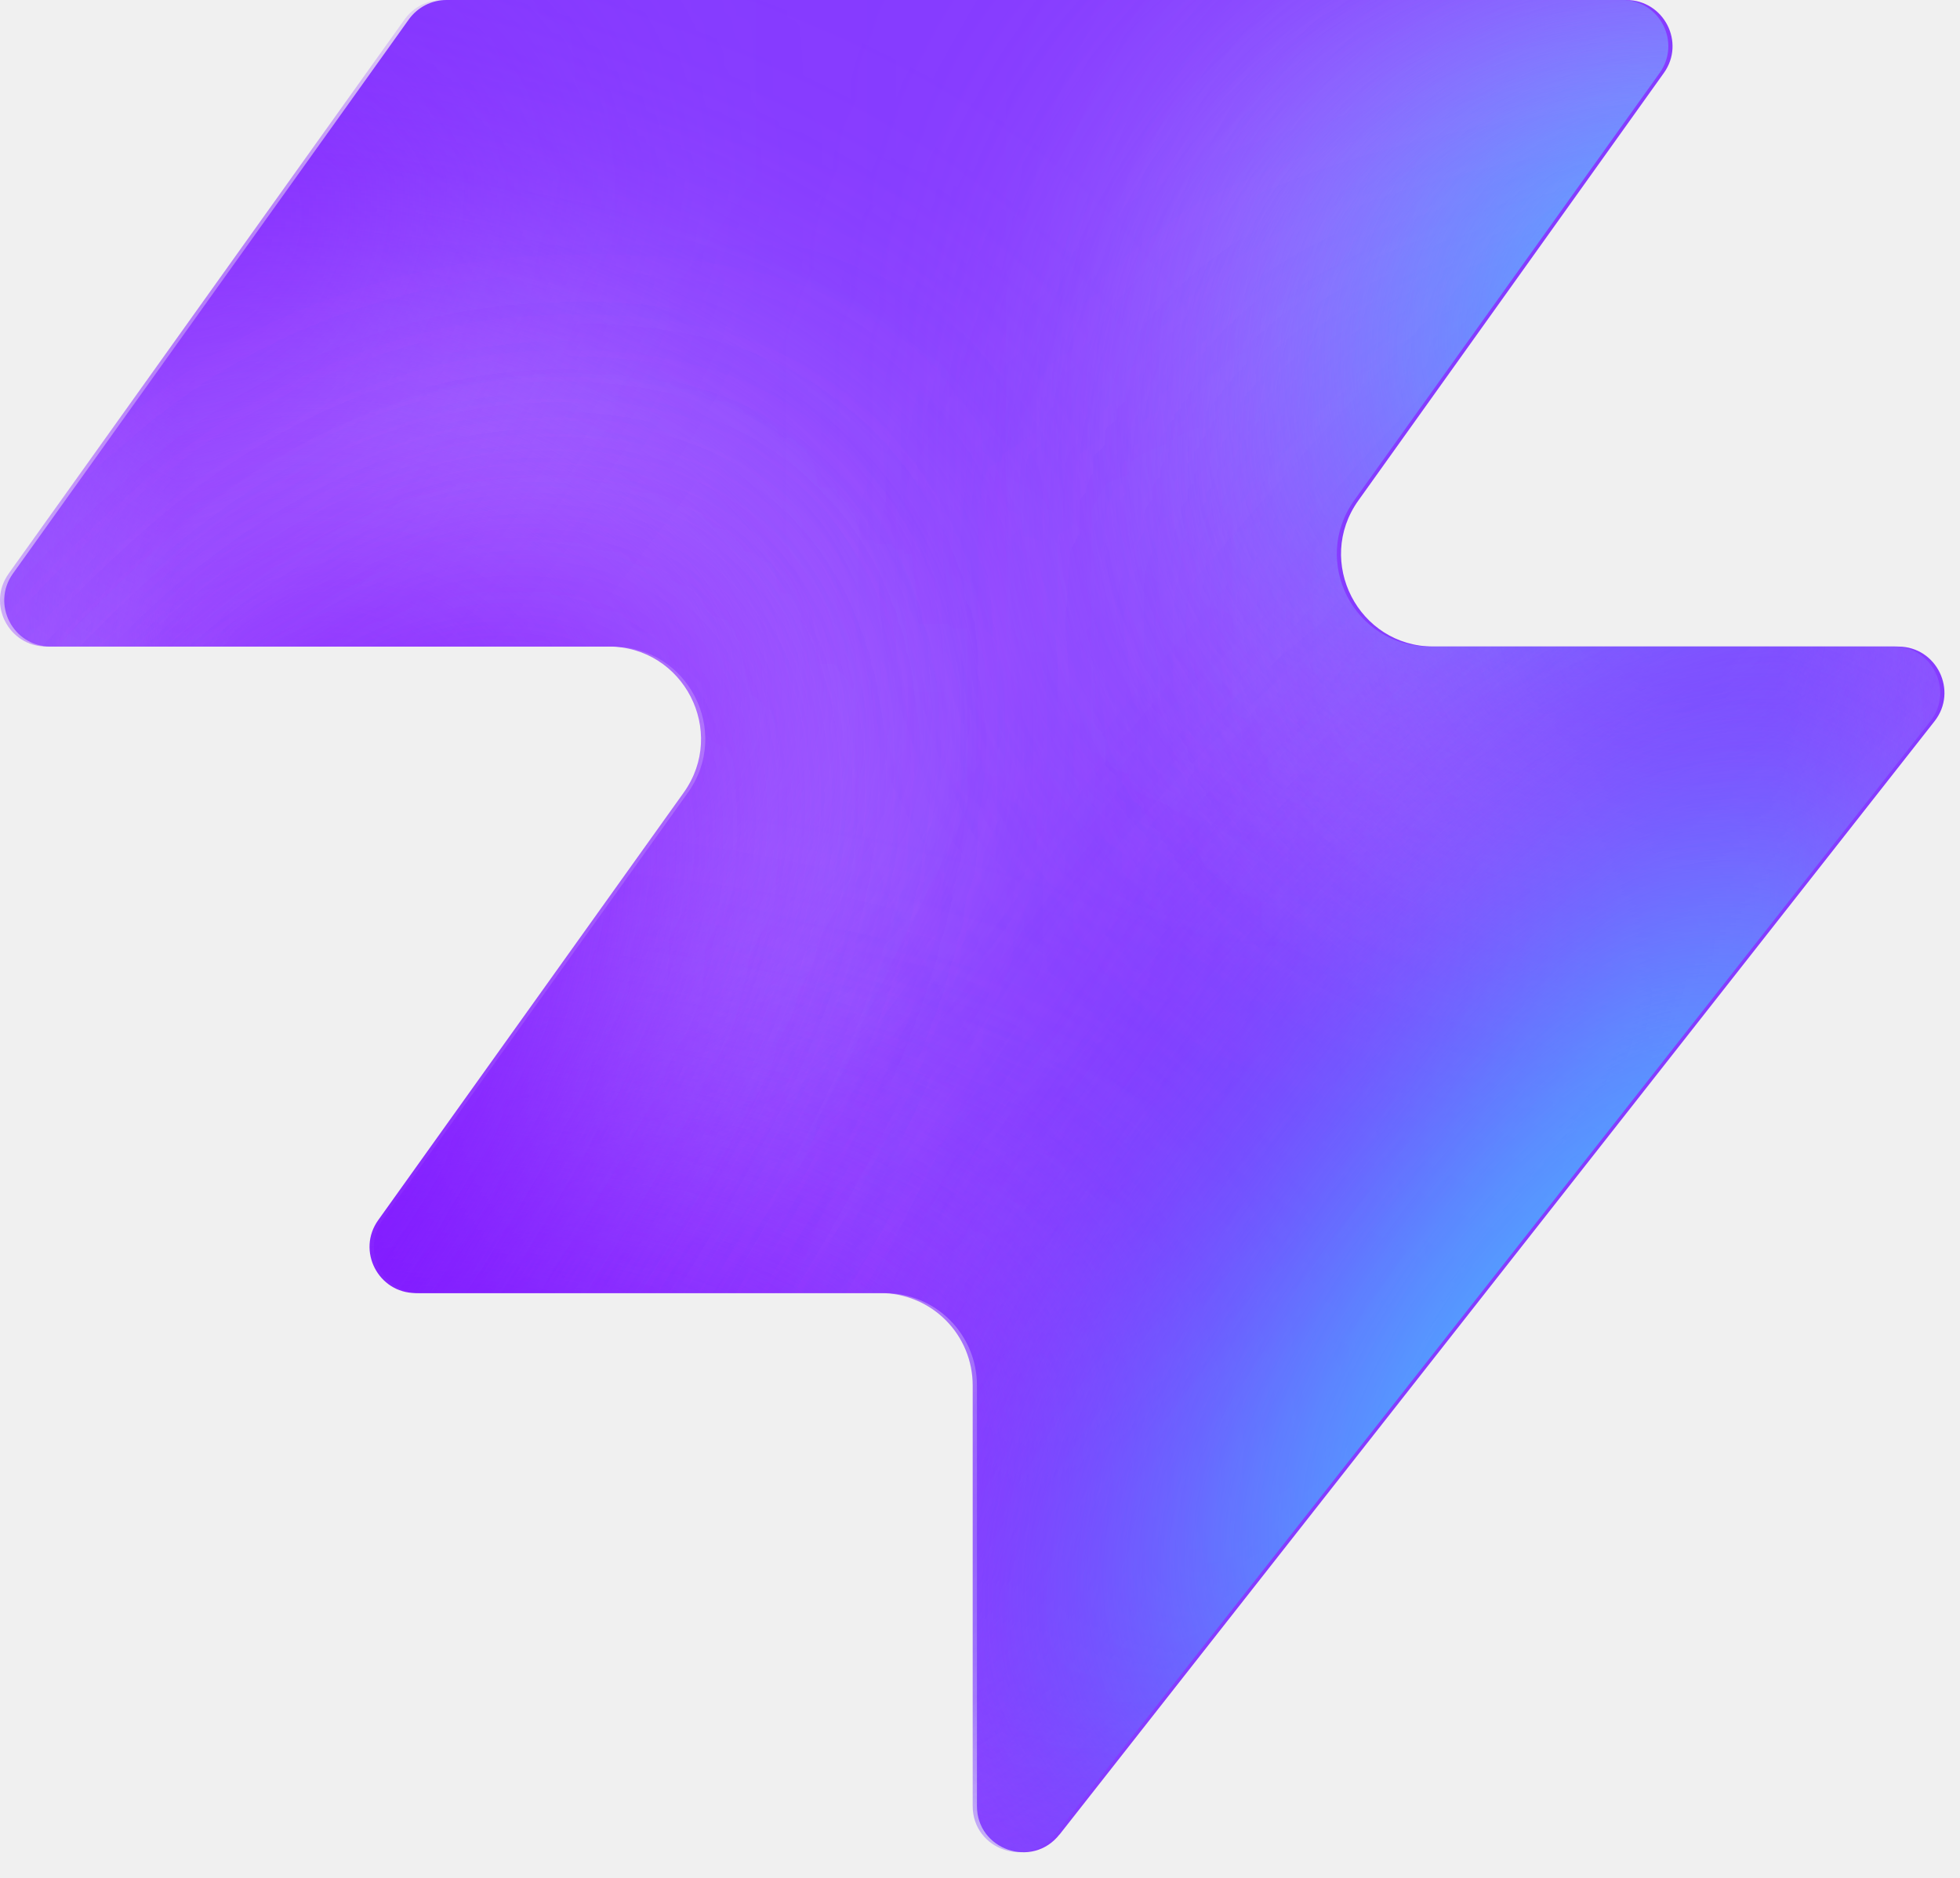
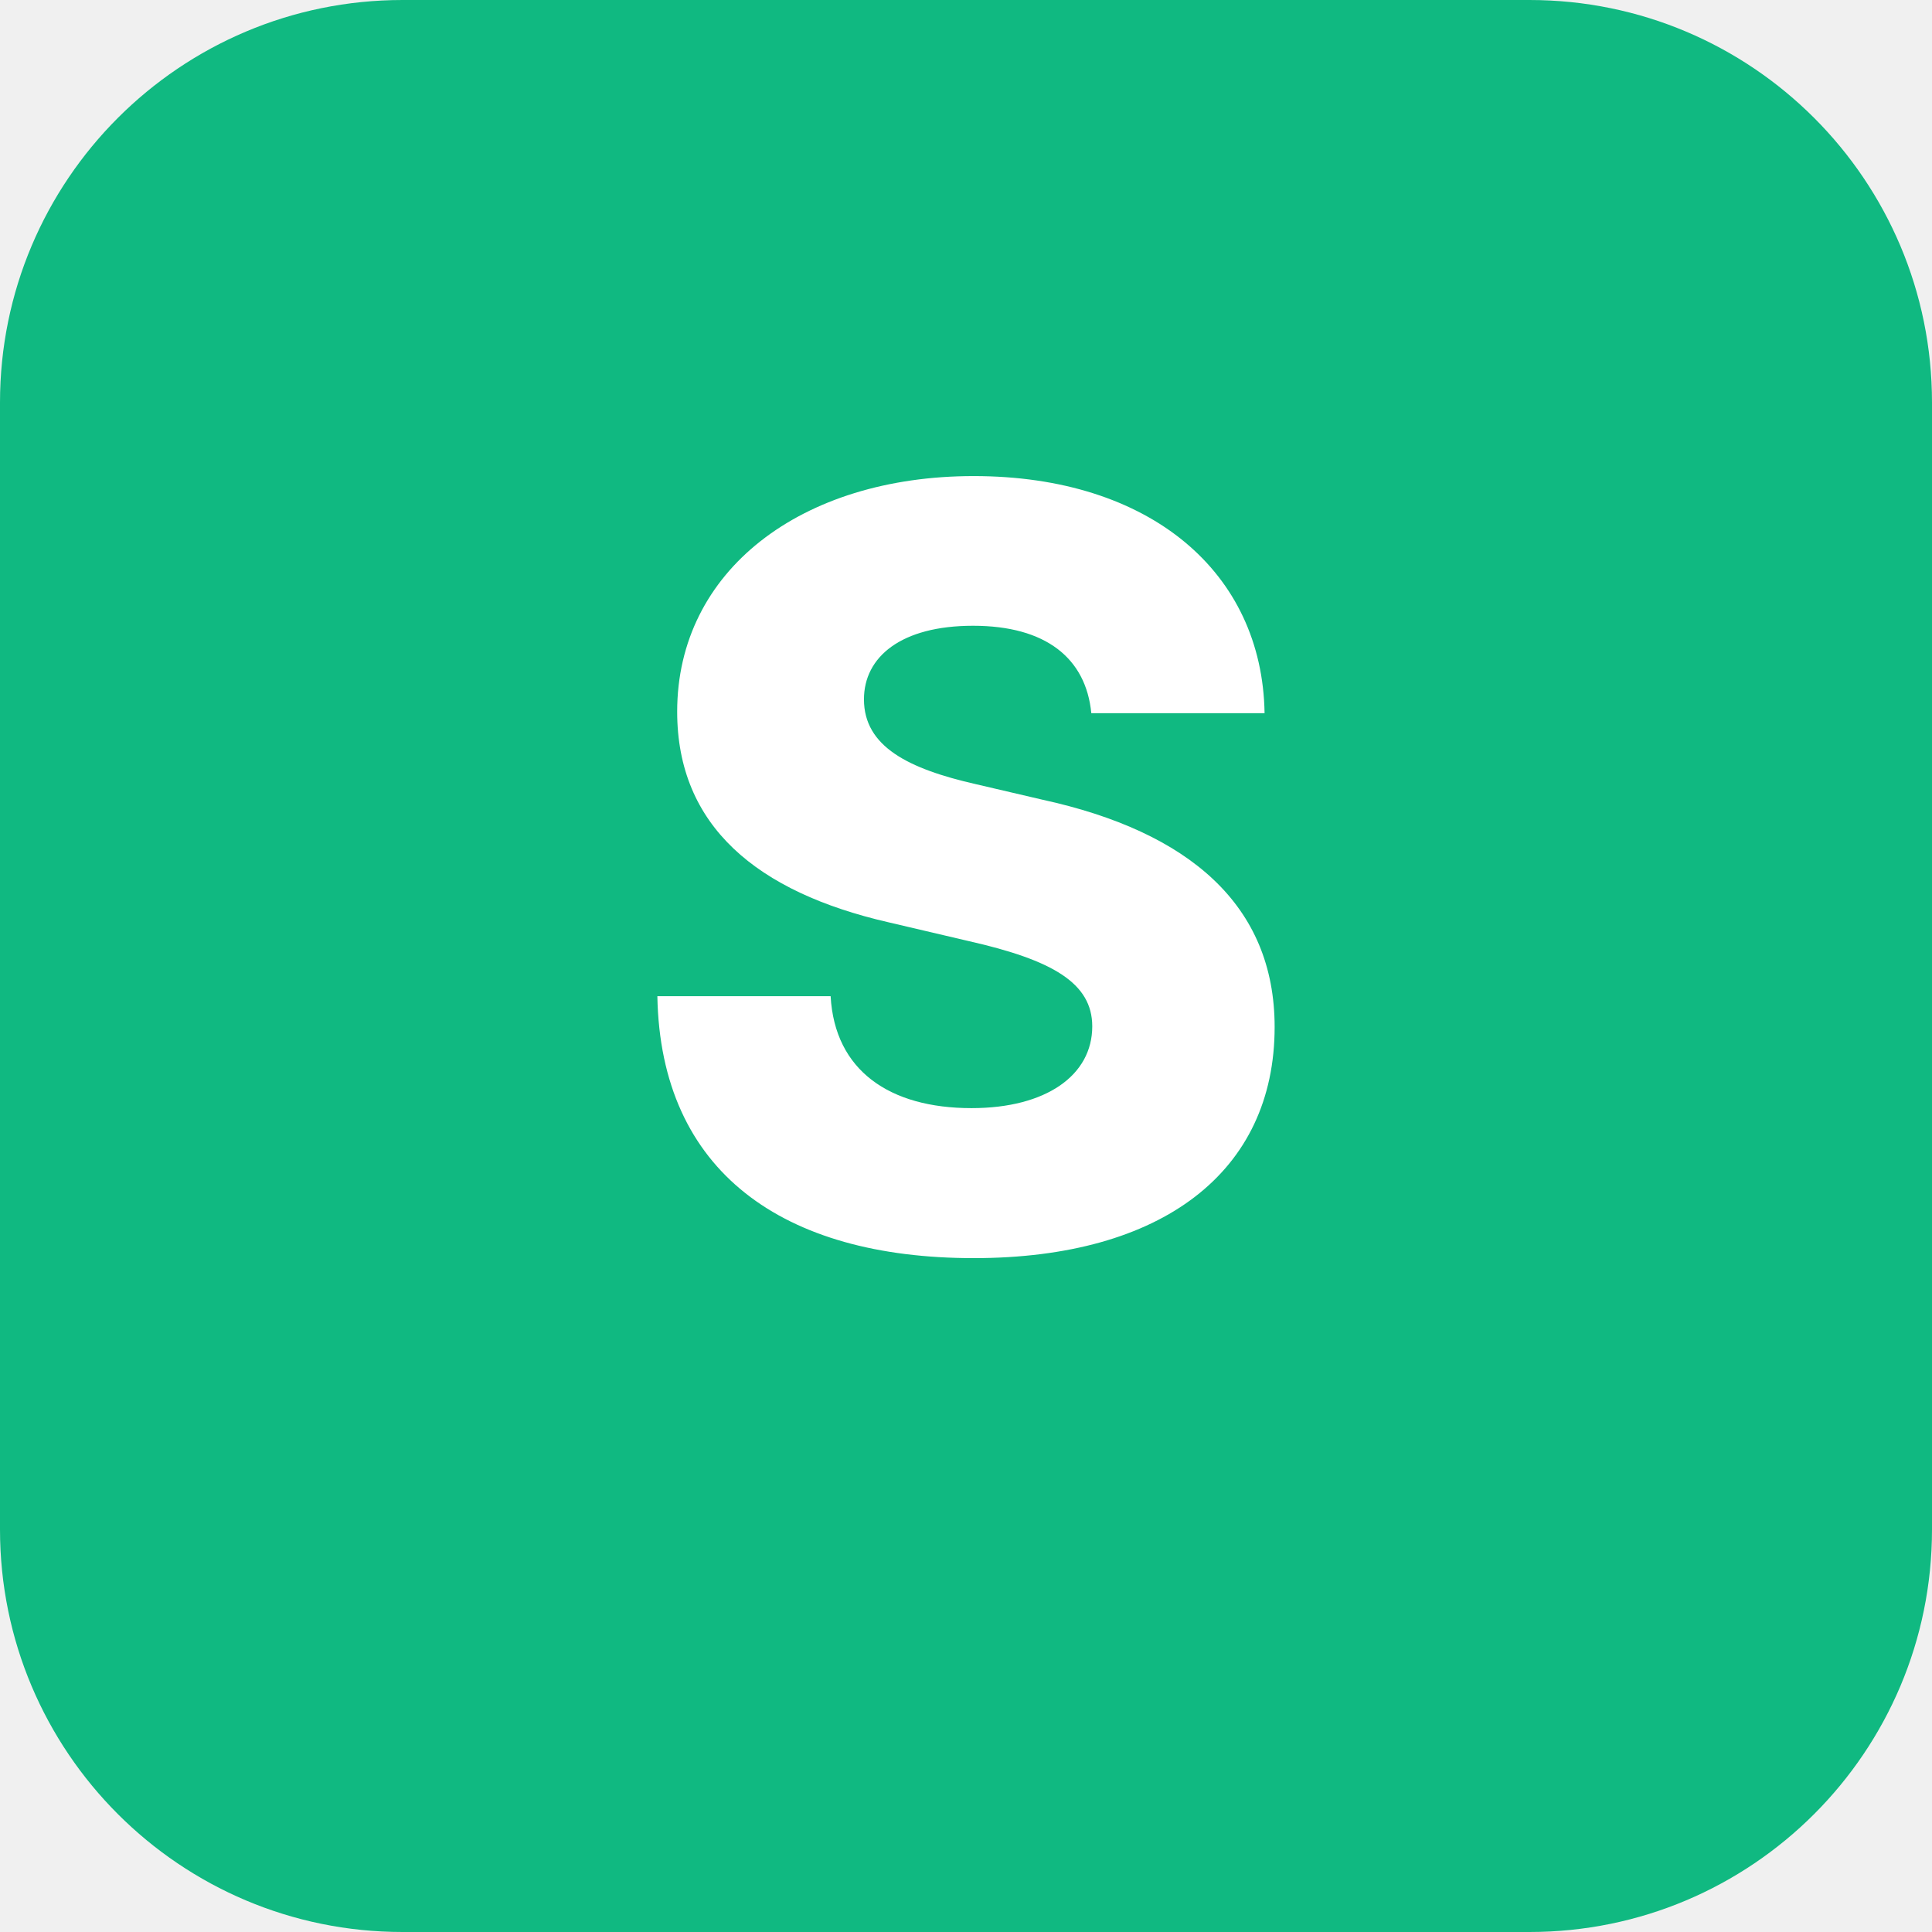
- <svg xmlns="http://www.w3.org/2000/svg" width="48" height="46" fill="none" viewBox="0 0 48 46">
-   <path fill="#863bff" d="M25.946 44.938c-.664.845-2.021.375-2.021-.698V33.937a2.26 2.26 0 0 0-2.262-2.262H10.287c-.92 0-1.456-1.04-.92-1.788l7.48-10.471c1.07-1.497 0-3.578-1.842-3.578H1.237c-.92 0-1.456-1.04-.92-1.788L10.013.474c.214-.297.556-.474.92-.474h28.894c.92 0 1.456 1.04.92 1.788l-7.48 10.471c-1.07 1.498 0 3.579 1.842 3.579h11.377c.943 0 1.473 1.088.89 1.83L25.947 44.94z" style="fill:#863bff;fill:color(display-p3 .525 .23 1);fill-opacity:1" />
-   <mask id="a" width="48" height="46" x="0" y="0" maskUnits="userSpaceOnUse" style="mask-type:alpha">
-     <path fill="#000" d="M25.842 44.938c-.664.844-2.021.375-2.021-.698V33.937a2.26 2.26 0 0 0-2.262-2.262H10.183c-.92 0-1.456-1.04-.92-1.788l7.48-10.471c1.07-1.498 0-3.579-1.842-3.579H1.133c-.92 0-1.456-1.04-.92-1.787L9.91.473c.214-.297.556-.474.92-.474h28.894c.92 0 1.456 1.04.92 1.788l-7.48 10.471c-1.07 1.498 0 3.578 1.842 3.578h11.377c.943 0 1.473 1.088.89 1.832L25.843 44.94z" style="fill:#000;fill-opacity:1" />
-   </mask>
-   <g mask="url(#a)">
-     <g filter="url(#b)">
-       <ellipse cx="5.508" cy="14.704" fill="#ede6ff" rx="5.508" ry="14.704" style="fill:#ede6ff;fill:color(display-p3 .927 .903 1);fill-opacity:1" transform="matrix(.00324 1 1 -.00324 -4.47 31.516)" />
-     </g>
-     <g filter="url(#c)">
-       <ellipse cx="10.399" cy="29.851" fill="#ede6ff" rx="10.399" ry="29.851" style="fill:#ede6ff;fill:color(display-p3 .927 .903 1);fill-opacity:1" transform="matrix(.00324 1 1 -.00324 -39.328 7.883)" />
-     </g>
-     <g filter="url(#d)">
-       <ellipse cx="5.508" cy="30.487" fill="#7e14ff" rx="5.508" ry="30.487" style="fill:#7e14ff;fill:color(display-p3 .492 .077 1);fill-opacity:1" transform="rotate(89.814 -25.913 -14.639)scale(1 -1)" />
-     </g>
-     <g filter="url(#e)">
-       <ellipse cx="5.508" cy="30.599" fill="#7e14ff" rx="5.508" ry="30.599" style="fill:#7e14ff;fill:color(display-p3 .492 .077 1);fill-opacity:1" transform="rotate(89.814 -32.644 -3.334)scale(1 -1)" />
-     </g>
-     <g filter="url(#f)">
-       <ellipse cx="5.508" cy="30.599" fill="#7e14ff" rx="5.508" ry="30.599" style="fill:#7e14ff;fill:color(display-p3 .492 .077 1);fill-opacity:1" transform="matrix(.00324 1 1 -.00324 -34.34 30.47)" />
-     </g>
-     <g filter="url(#g)">
-       <ellipse cx="14.072" cy="22.078" fill="#ede6ff" rx="14.072" ry="22.078" style="fill:#ede6ff;fill:color(display-p3 .927 .903 1);fill-opacity:1" transform="rotate(93.35 24.506 48.493)scale(-1 1)" />
-     </g>
-     <g filter="url(#h)">
-       <ellipse cx="3.47" cy="21.501" fill="#7e14ff" rx="3.47" ry="21.501" style="fill:#7e14ff;fill:color(display-p3 .492 .077 1);fill-opacity:1" transform="rotate(89.009 28.708 47.59)scale(-1 1)" />
-     </g>
-     <g filter="url(#i)">
-       <ellipse cx="3.47" cy="21.501" fill="#7e14ff" rx="3.47" ry="21.501" style="fill:#7e14ff;fill:color(display-p3 .492 .077 1);fill-opacity:1" transform="rotate(89.009 28.708 47.59)scale(-1 1)" />
-     </g>
-     <g filter="url(#j)">
-       <ellipse cx=".387" cy="8.972" fill="#7e14ff" rx="4.407" ry="29.108" style="fill:#7e14ff;fill:color(display-p3 .492 .077 1);fill-opacity:1" transform="rotate(39.51 .387 8.972)" />
-     </g>
-     <g filter="url(#k)">
-       <ellipse cx="47.523" cy="-6.092" fill="#7e14ff" rx="4.407" ry="29.108" style="fill:#7e14ff;fill:color(display-p3 .492 .077 1);fill-opacity:1" transform="rotate(37.892 47.523 -6.092)" />
-     </g>
-     <g filter="url(#l)">
-       <ellipse cx="41.412" cy="6.333" fill="#47bfff" rx="5.971" ry="9.665" style="fill:#47bfff;fill:color(display-p3 .28 .748 1);fill-opacity:1" transform="rotate(37.892 41.412 6.333)" />
-     </g>
-     <g filter="url(#m)">
-       <ellipse cx="-1.879" cy="38.332" fill="#7e14ff" rx="4.407" ry="29.108" style="fill:#7e14ff;fill:color(display-p3 .492 .077 1);fill-opacity:1" transform="rotate(37.892 -1.88 38.332)" />
-     </g>
-     <g filter="url(#n)">
-       <ellipse cx="-1.879" cy="38.332" fill="#7e14ff" rx="4.407" ry="29.108" style="fill:#7e14ff;fill:color(display-p3 .492 .077 1);fill-opacity:1" transform="rotate(37.892 -1.88 38.332)" />
-     </g>
-     <g filter="url(#o)">
-       <ellipse cx="35.651" cy="29.907" fill="#7e14ff" rx="4.407" ry="29.108" style="fill:#7e14ff;fill:color(display-p3 .492 .077 1);fill-opacity:1" transform="rotate(37.892 35.651 29.907)" />
-     </g>
-     <g filter="url(#p)">
-       <ellipse cx="38.418" cy="32.4" fill="#47bfff" rx="5.971" ry="15.297" style="fill:#47bfff;fill:color(display-p3 .28 .748 1);fill-opacity:1" transform="rotate(37.892 38.418 32.4)" />
-     </g>
-   </g>
-   <defs>
-     <filter id="b" width="60.045" height="41.654" x="-19.77" y="16.149" color-interpolation-filters="sRGB" filterUnits="userSpaceOnUse">
-       <feFlood flood-opacity="0" result="BackgroundImageFix" />
-       <feBlend in="SourceGraphic" in2="BackgroundImageFix" result="shape" />
-       <feGaussianBlur result="effect1_foregroundBlur_2002_17158" stdDeviation="7.659" />
-     </filter>
-     <filter id="c" width="90.34" height="51.437" x="-54.613" y="-7.533" color-interpolation-filters="sRGB" filterUnits="userSpaceOnUse">
-       <feFlood flood-opacity="0" result="BackgroundImageFix" />
-       <feBlend in="SourceGraphic" in2="BackgroundImageFix" result="shape" />
-       <feGaussianBlur result="effect1_foregroundBlur_2002_17158" stdDeviation="7.659" />
-     </filter>
-     <filter id="d" width="79.355" height="29.4" x="-49.64" y="2.03" color-interpolation-filters="sRGB" filterUnits="userSpaceOnUse">
-       <feFlood flood-opacity="0" result="BackgroundImageFix" />
-       <feBlend in="SourceGraphic" in2="BackgroundImageFix" result="shape" />
-       <feGaussianBlur result="effect1_foregroundBlur_2002_17158" stdDeviation="4.596" />
-     </filter>
-     <filter id="e" width="79.579" height="29.4" x="-45.045" y="20.029" color-interpolation-filters="sRGB" filterUnits="userSpaceOnUse">
-       <feFlood flood-opacity="0" result="BackgroundImageFix" />
-       <feBlend in="SourceGraphic" in2="BackgroundImageFix" result="shape" />
-       <feGaussianBlur result="effect1_foregroundBlur_2002_17158" stdDeviation="4.596" />
-     </filter>
-     <filter id="f" width="79.579" height="29.4" x="-43.513" y="21.178" color-interpolation-filters="sRGB" filterUnits="userSpaceOnUse">
-       <feFlood flood-opacity="0" result="BackgroundImageFix" />
-       <feBlend in="SourceGraphic" in2="BackgroundImageFix" result="shape" />
-       <feGaussianBlur result="effect1_foregroundBlur_2002_17158" stdDeviation="4.596" />
-     </filter>
-     <filter id="g" width="74.749" height="58.852" x="15.756" y="-17.901" color-interpolation-filters="sRGB" filterUnits="userSpaceOnUse">
-       <feFlood flood-opacity="0" result="BackgroundImageFix" />
-       <feBlend in="SourceGraphic" in2="BackgroundImageFix" result="shape" />
-       <feGaussianBlur result="effect1_foregroundBlur_2002_17158" stdDeviation="7.659" />
-     </filter>
-     <filter id="h" width="61.377" height="25.362" x="23.548" y="2.284" color-interpolation-filters="sRGB" filterUnits="userSpaceOnUse">
-       <feFlood flood-opacity="0" result="BackgroundImageFix" />
-       <feBlend in="SourceGraphic" in2="BackgroundImageFix" result="shape" />
-       <feGaussianBlur result="effect1_foregroundBlur_2002_17158" stdDeviation="4.596" />
-     </filter>
-     <filter id="i" width="61.377" height="25.362" x="23.548" y="2.284" color-interpolation-filters="sRGB" filterUnits="userSpaceOnUse">
-       <feFlood flood-opacity="0" result="BackgroundImageFix" />
-       <feBlend in="SourceGraphic" in2="BackgroundImageFix" result="shape" />
-       <feGaussianBlur result="effect1_foregroundBlur_2002_17158" stdDeviation="4.596" />
-     </filter>
-     <filter id="j" width="56.045" height="63.649" x="-27.636" y="-22.853" color-interpolation-filters="sRGB" filterUnits="userSpaceOnUse">
-       <feFlood flood-opacity="0" result="BackgroundImageFix" />
-       <feBlend in="SourceGraphic" in2="BackgroundImageFix" result="shape" />
-       <feGaussianBlur result="effect1_foregroundBlur_2002_17158" stdDeviation="4.596" />
-     </filter>
-     <filter id="k" width="54.814" height="64.646" x="20.116" y="-38.415" color-interpolation-filters="sRGB" filterUnits="userSpaceOnUse">
-       <feFlood flood-opacity="0" result="BackgroundImageFix" />
-       <feBlend in="SourceGraphic" in2="BackgroundImageFix" result="shape" />
-       <feGaussianBlur result="effect1_foregroundBlur_2002_17158" stdDeviation="4.596" />
-     </filter>
-     <filter id="l" width="33.541" height="35.313" x="24.641" y="-11.323" color-interpolation-filters="sRGB" filterUnits="userSpaceOnUse">
-       <feFlood flood-opacity="0" result="BackgroundImageFix" />
-       <feBlend in="SourceGraphic" in2="BackgroundImageFix" result="shape" />
-       <feGaussianBlur result="effect1_foregroundBlur_2002_17158" stdDeviation="4.596" />
-     </filter>
-     <filter id="m" width="54.814" height="64.646" x="-29.286" y="6.009" color-interpolation-filters="sRGB" filterUnits="userSpaceOnUse">
-       <feFlood flood-opacity="0" result="BackgroundImageFix" />
-       <feBlend in="SourceGraphic" in2="BackgroundImageFix" result="shape" />
-       <feGaussianBlur result="effect1_foregroundBlur_2002_17158" stdDeviation="4.596" />
-     </filter>
-     <filter id="n" width="54.814" height="64.646" x="-29.286" y="6.009" color-interpolation-filters="sRGB" filterUnits="userSpaceOnUse">
-       <feFlood flood-opacity="0" result="BackgroundImageFix" />
-       <feBlend in="SourceGraphic" in2="BackgroundImageFix" result="shape" />
-       <feGaussianBlur result="effect1_foregroundBlur_2002_17158" stdDeviation="4.596" />
-     </filter>
-     <filter id="o" width="54.814" height="64.646" x="8.244" y="-2.416" color-interpolation-filters="sRGB" filterUnits="userSpaceOnUse">
-       <feFlood flood-opacity="0" result="BackgroundImageFix" />
-       <feBlend in="SourceGraphic" in2="BackgroundImageFix" result="shape" />
-       <feGaussianBlur result="effect1_foregroundBlur_2002_17158" stdDeviation="4.596" />
-     </filter>
-     <filter id="p" width="39.409" height="43.623" x="18.713" y="10.588" color-interpolation-filters="sRGB" filterUnits="userSpaceOnUse">
-       <feFlood flood-opacity="0" result="BackgroundImageFix" />
-       <feBlend in="SourceGraphic" in2="BackgroundImageFix" result="shape" />
-       <feGaussianBlur result="effect1_foregroundBlur_2002_17158" stdDeviation="4.596" />
-     </filter>
-   </defs>
+ <svg xmlns="http://www.w3.org/2000/svg" width="96" height="96" viewBox="0 0 96 96">
+   <rect width="96" height="96" rx="20" fill="#10B981" />
+   <text x="48" y="62" font-family="Inter, system-ui, sans-serif" font-size="52" font-weight="800" fill="white" text-anchor="middle">S</text>
</svg>
